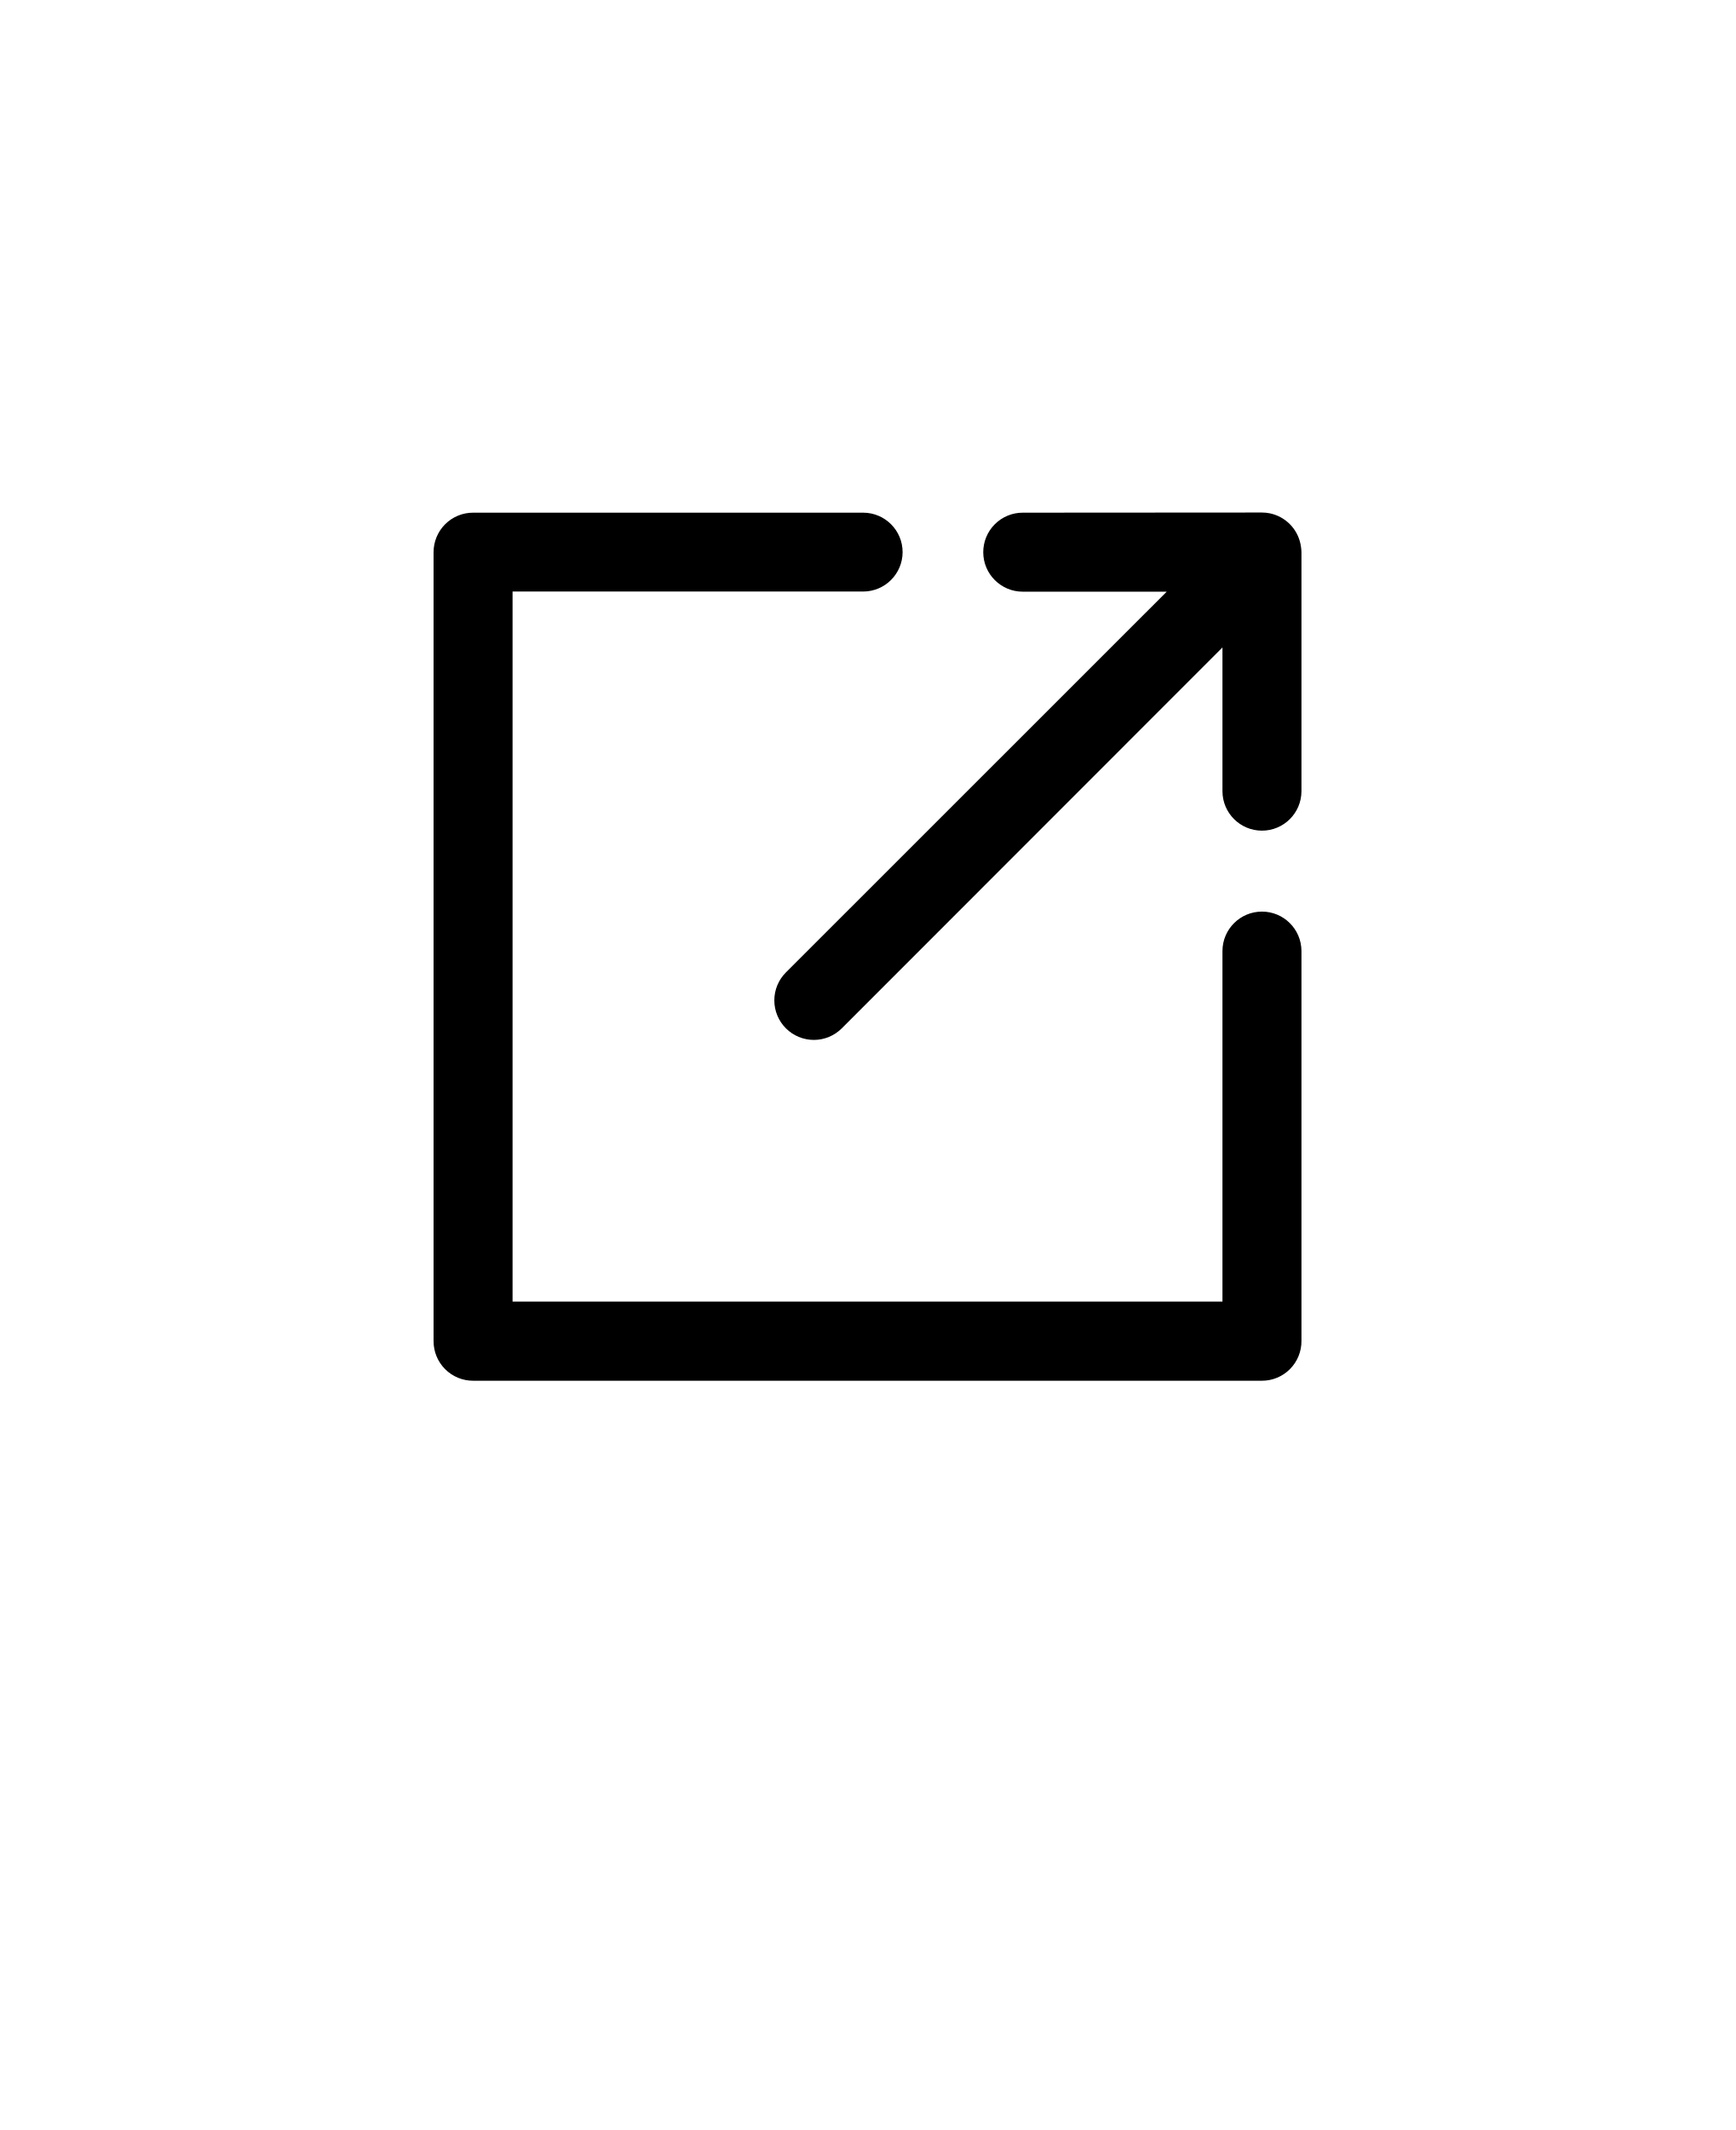
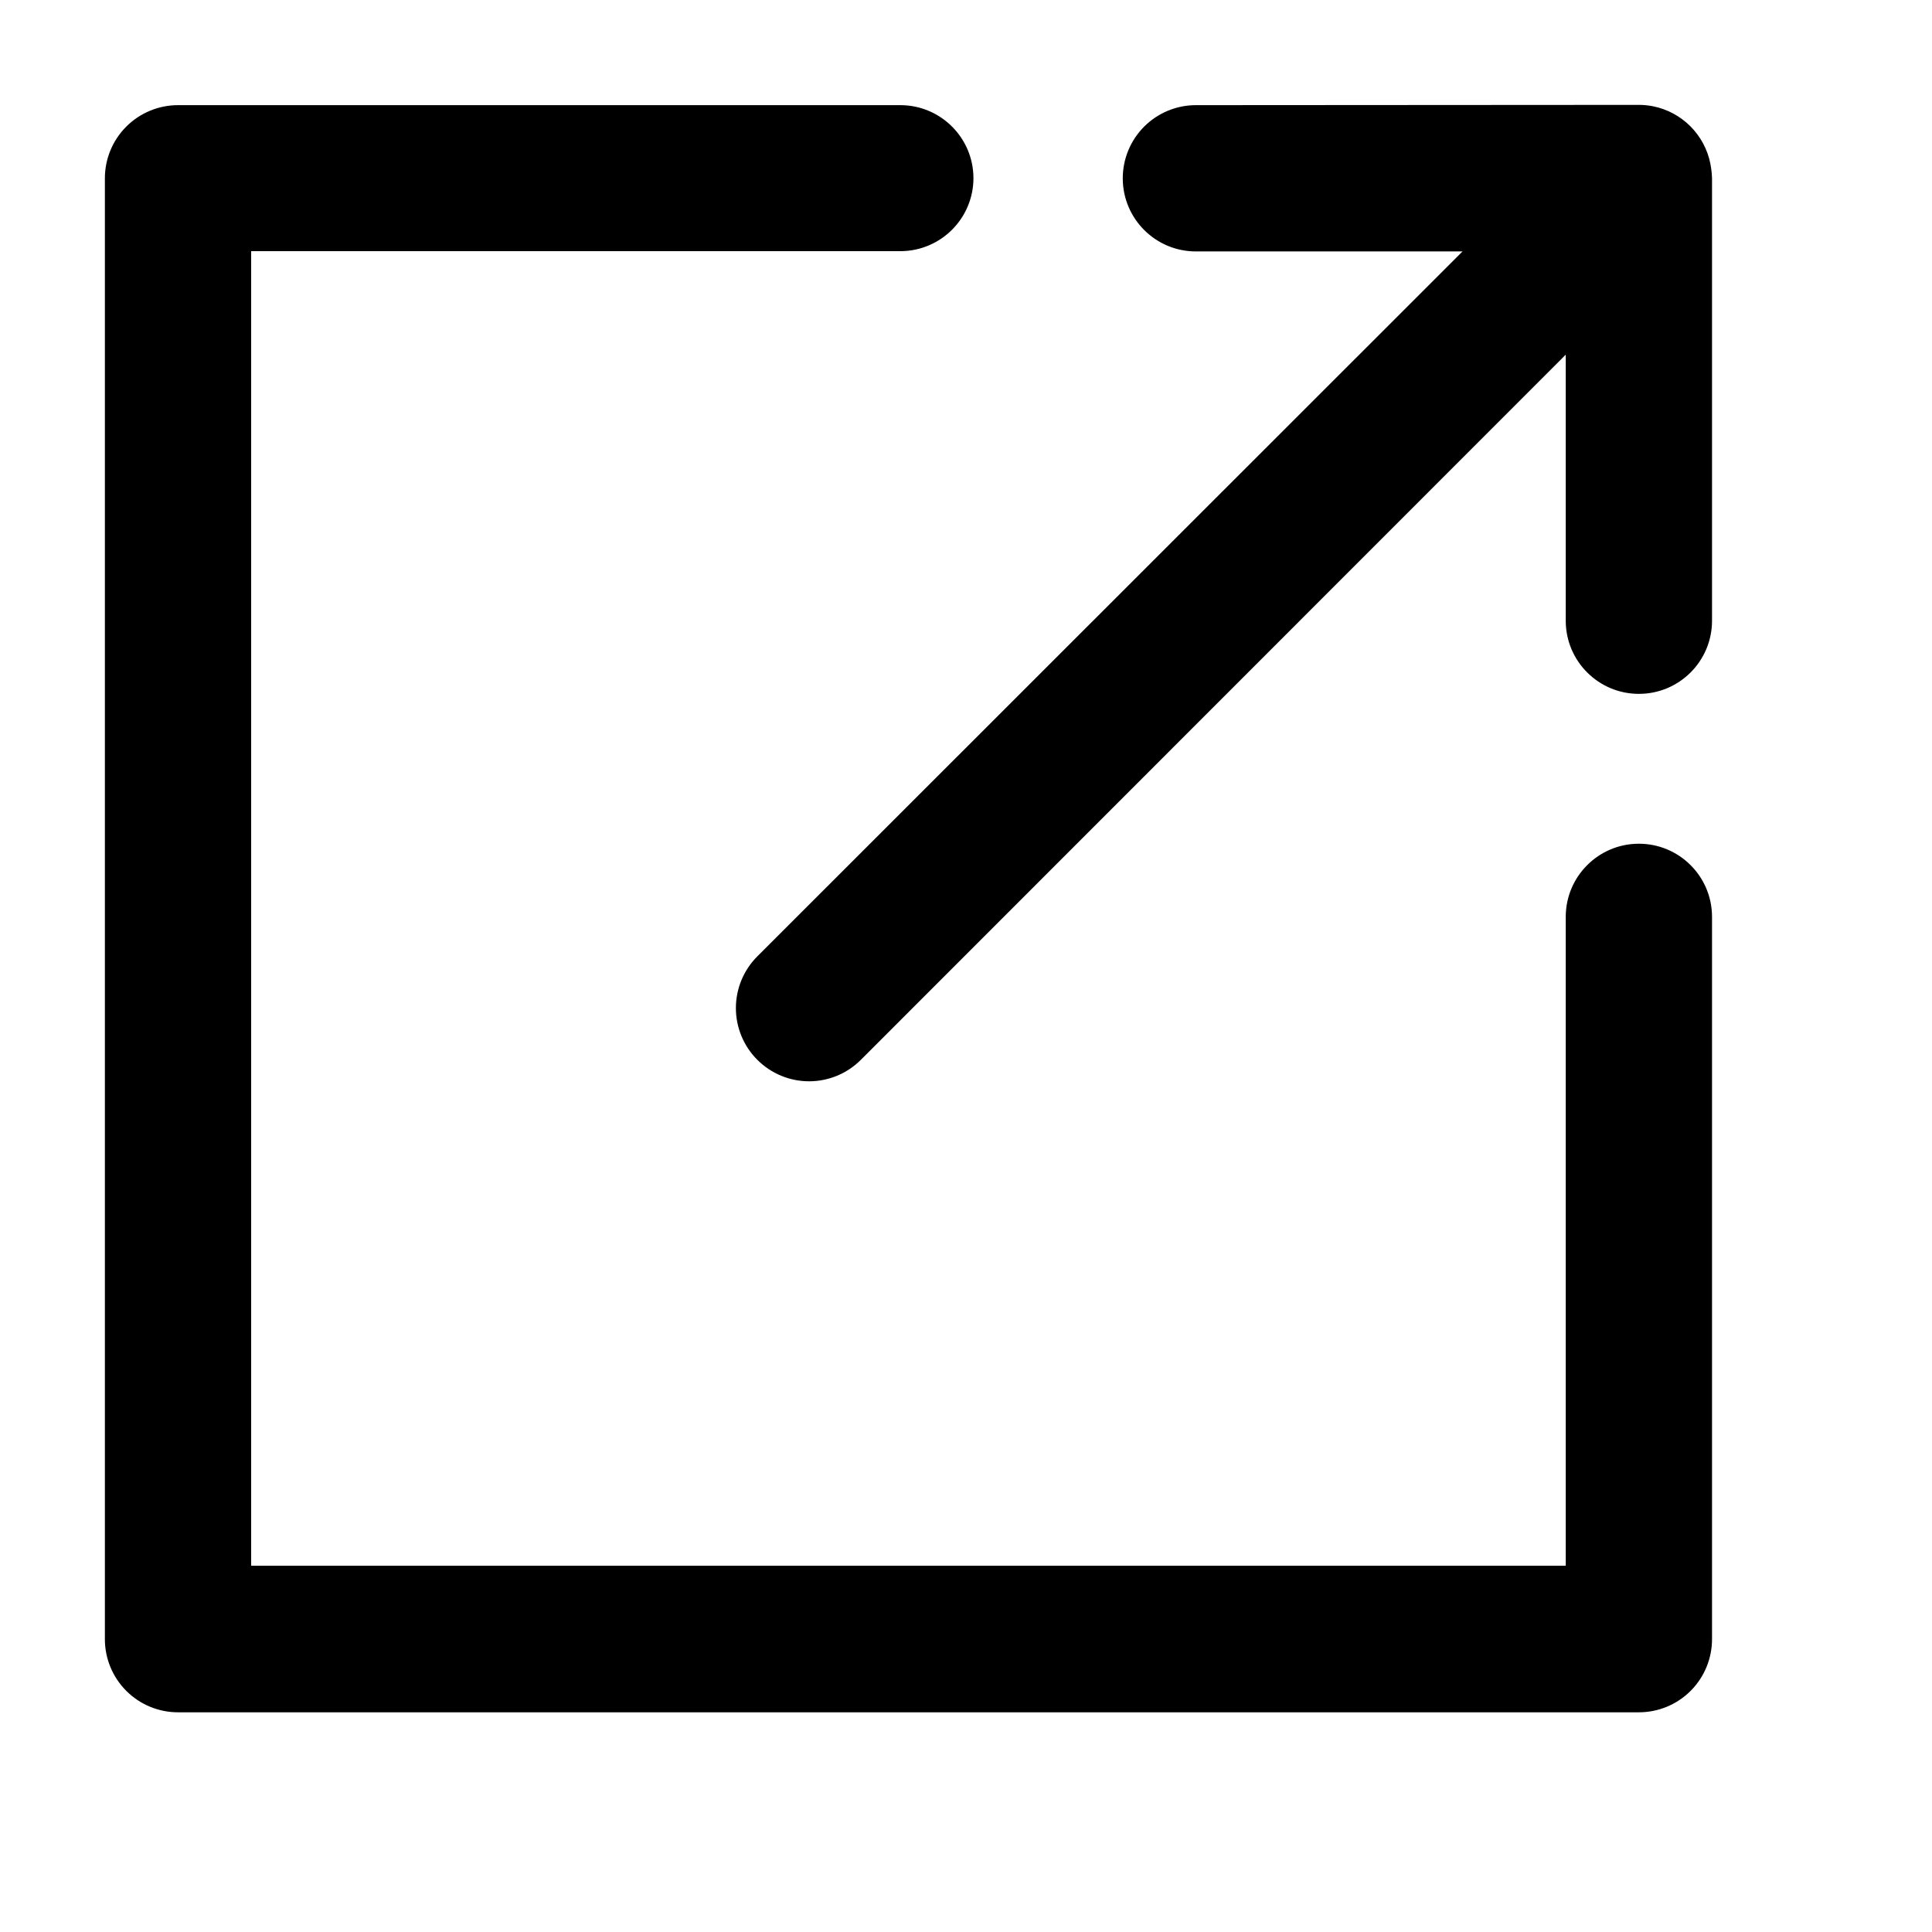
- <svg xmlns="http://www.w3.org/2000/svg" viewBox="-0.529 -1.058 11.642 14.288" version="1.1" x="0px" y="0px">
+ <svg xmlns="http://www.w3.org/2000/svg" viewBox="2 2 7 7" version="1.1" x="0px" y="0px">
  <g>
-     <path style="color:#000000;paint-order:fill markers stroke;" d="m 2.646,2.381 a 0.265,0.265 0 0 0 -0.266,0.266 v 5.291 a 0.265,0.265 0 0 0 0.266,0.266 H 7.937 A 0.265,0.265 0 0 0 8.203,7.937 V 5.32 A 0.265,0.265 0 0 0 7.937,5.057 0.265,0.265 0 0 0 7.673,5.32 v 2.353 H 2.91 V 2.91 H 5.263 A 0.265,0.265 0 0 0 5.527,2.646 0.265,0.265 0 0 0 5.263,2.381 Z m 3.688,0 a 0.265,0.265 0 0 0 -0.266,0.266 0.265,0.265 0 0 0 0.266,0.264 H 7.299 l -2.555,2.554 a 0.265,0.265 0 0 0 0,0.375 0.265,0.265 0 0 0 0.375,0 l 2.554,-2.555 v 0.965 a 0.265,0.265 0 0 0 0.264,0.264 0.265,0.265 0 0 0 0.266,-0.264 v -1.604 a 0.265,0.265 0 0 0 -0.001,-0.018 0.265,0.265 0 0 0 -0.002,-0.017 0.265,0.265 0 0 0 -0.003,-0.018 0.265,0.265 0 0 0 -0.208,-0.208 0.265,0.265 0 0 0 -0.052,-0.005 z" fill="#000000" fill-rule="evenodd" stroke-width="1" stroke-linecap="round" stroke-linejoin="round" />
+     <path d="m 2.646,2.381 a 0.265,0.265 0 0 0 -0.266,0.266 v 5.291 a 0.265,0.265 0 0 0 0.266,0.266 H 7.937 A 0.265,0.265 0 0 0 8.203,7.937 V 5.32 A 0.265,0.265 0 0 0 7.937,5.057 0.265,0.265 0 0 0 7.673,5.32 v 2.353 H 2.91 V 2.91 H 5.263 A 0.265,0.265 0 0 0 5.527,2.646 0.265,0.265 0 0 0 5.263,2.381 Z m 3.688,0 a 0.265,0.265 0 0 0 -0.266,0.266 0.265,0.265 0 0 0 0.266,0.264 H 7.299 l -2.555,2.554 a 0.265,0.265 0 0 0 0,0.375 0.265,0.265 0 0 0 0.375,0 l 2.554,-2.555 v 0.965 a 0.265,0.265 0 0 0 0.264,0.264 0.265,0.265 0 0 0 0.266,-0.264 v -1.604 a 0.265,0.265 0 0 0 -0.001,-0.018 0.265,0.265 0 0 0 -0.002,-0.017 0.265,0.265 0 0 0 -0.003,-0.018 0.265,0.265 0 0 0 -0.208,-0.208 0.265,0.265 0 0 0 -0.052,-0.005 z" fill="currentColor" fill-rule="evenodd" stroke-width="1" stroke-linecap="round" stroke-linejoin="round" />
  </g>
</svg>
